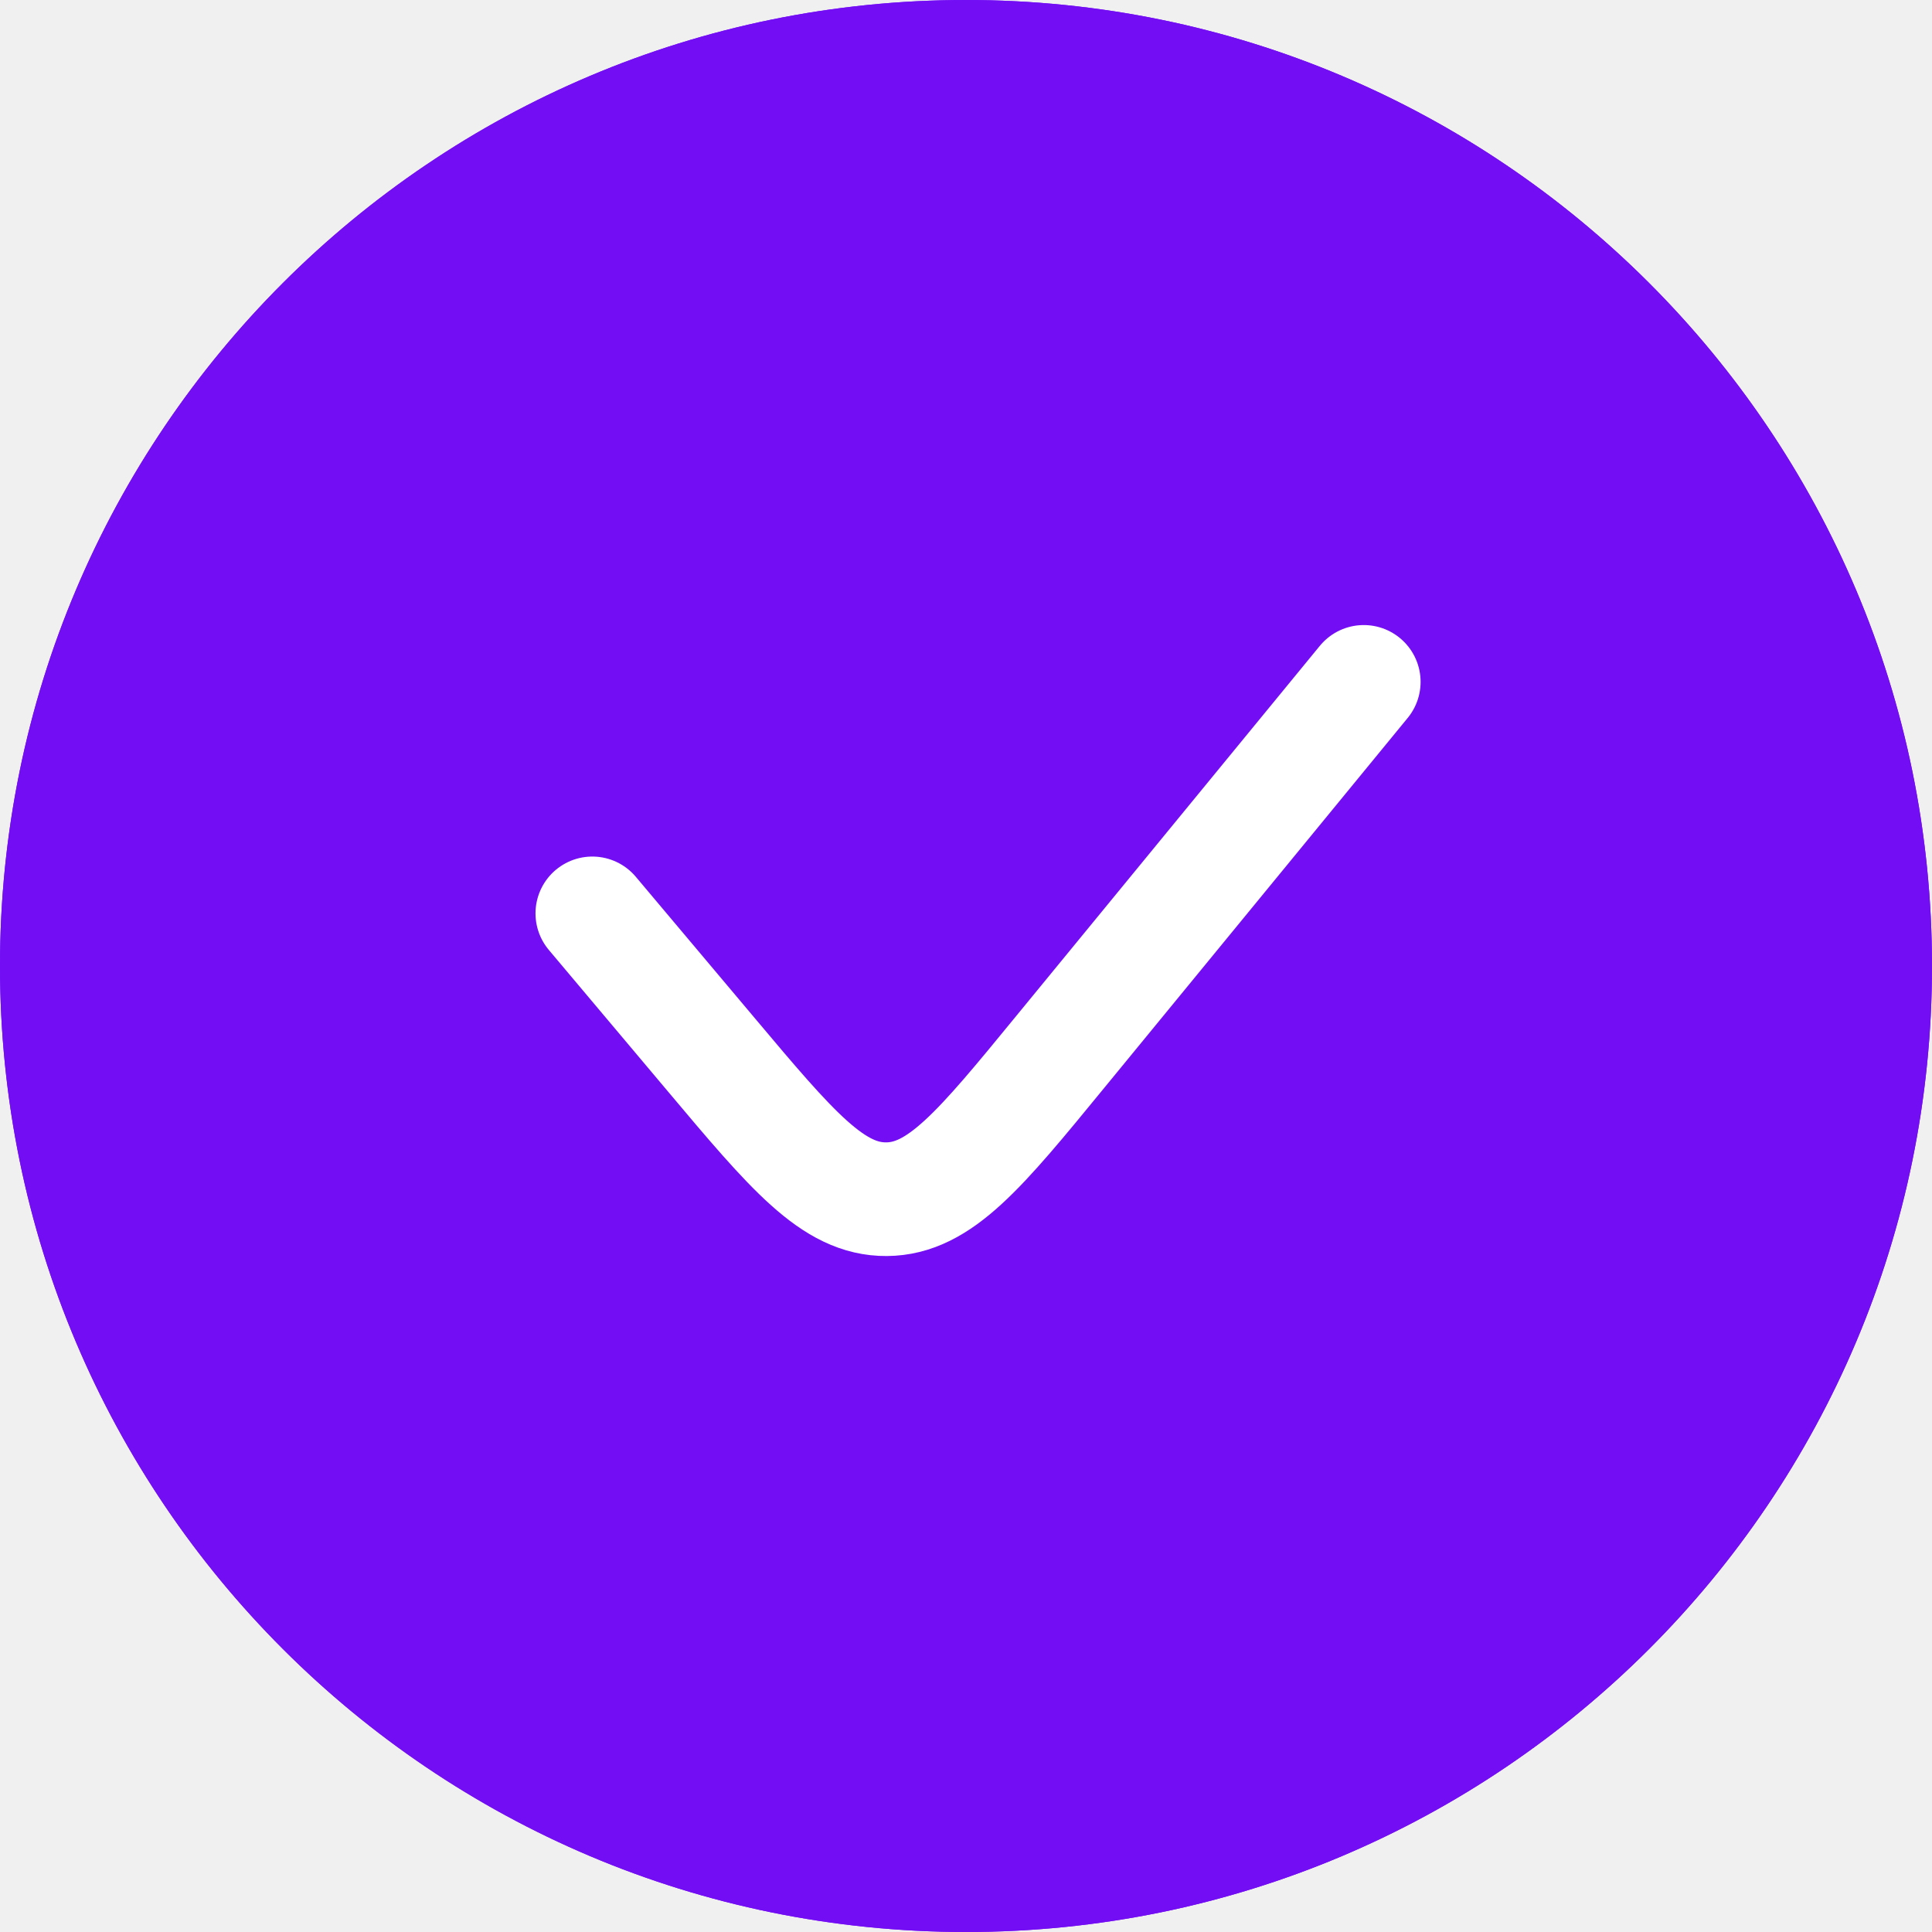
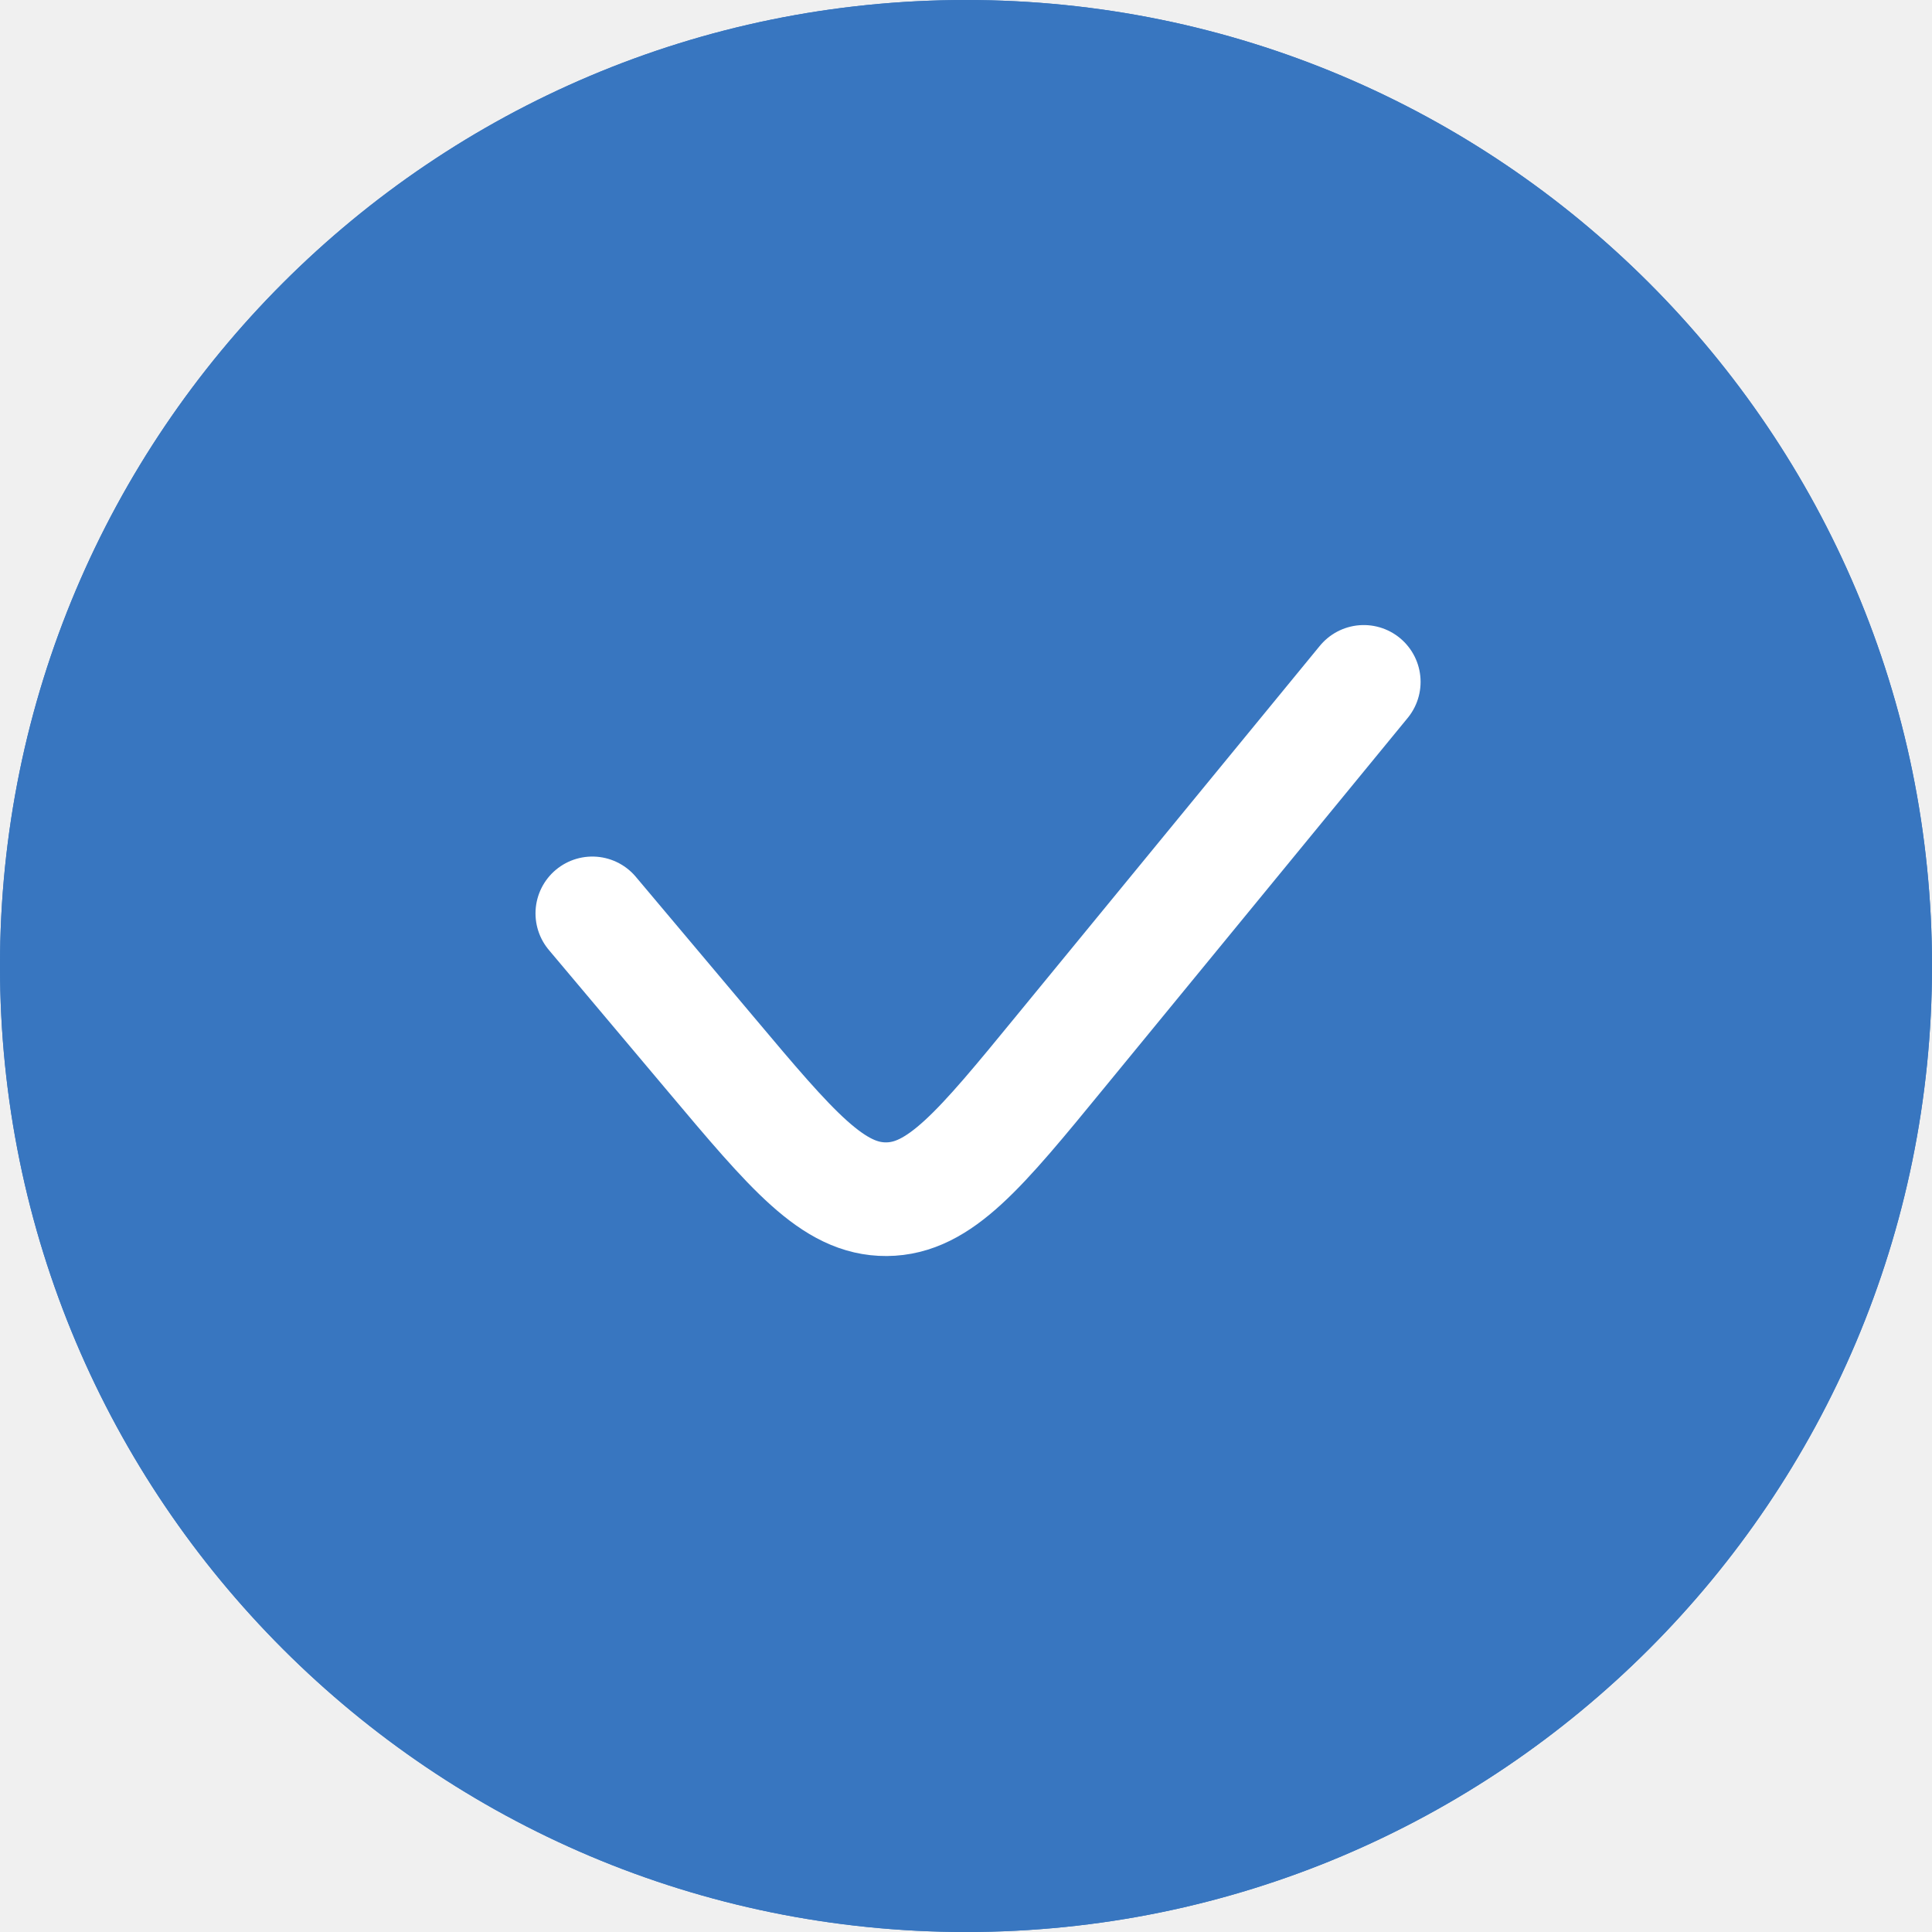
<svg xmlns="http://www.w3.org/2000/svg" width="17" height="17" viewBox="0 0 17 17" fill="none">
-   <circle cx="8.5" cy="8.5" r="8.5" fill="#730EF4" />
-   <circle cx="8.5" cy="8.5" r="8.5" fill="#730EF4" />
+   <circle cx="8.5" cy="8.5" r="8.5" fill="#3876c0" />
+   <circle cx="8.5" cy="8.5" r="8.5" fill="#3876c0" />
  <path d="M5.212 8.037L6.254 9.275C6.972 10.129 7.331 10.555 7.8 10.552C8.269 10.549 8.623 10.118 9.33 9.255L12 6" stroke="white" stroke-linecap="round" />
</svg>
